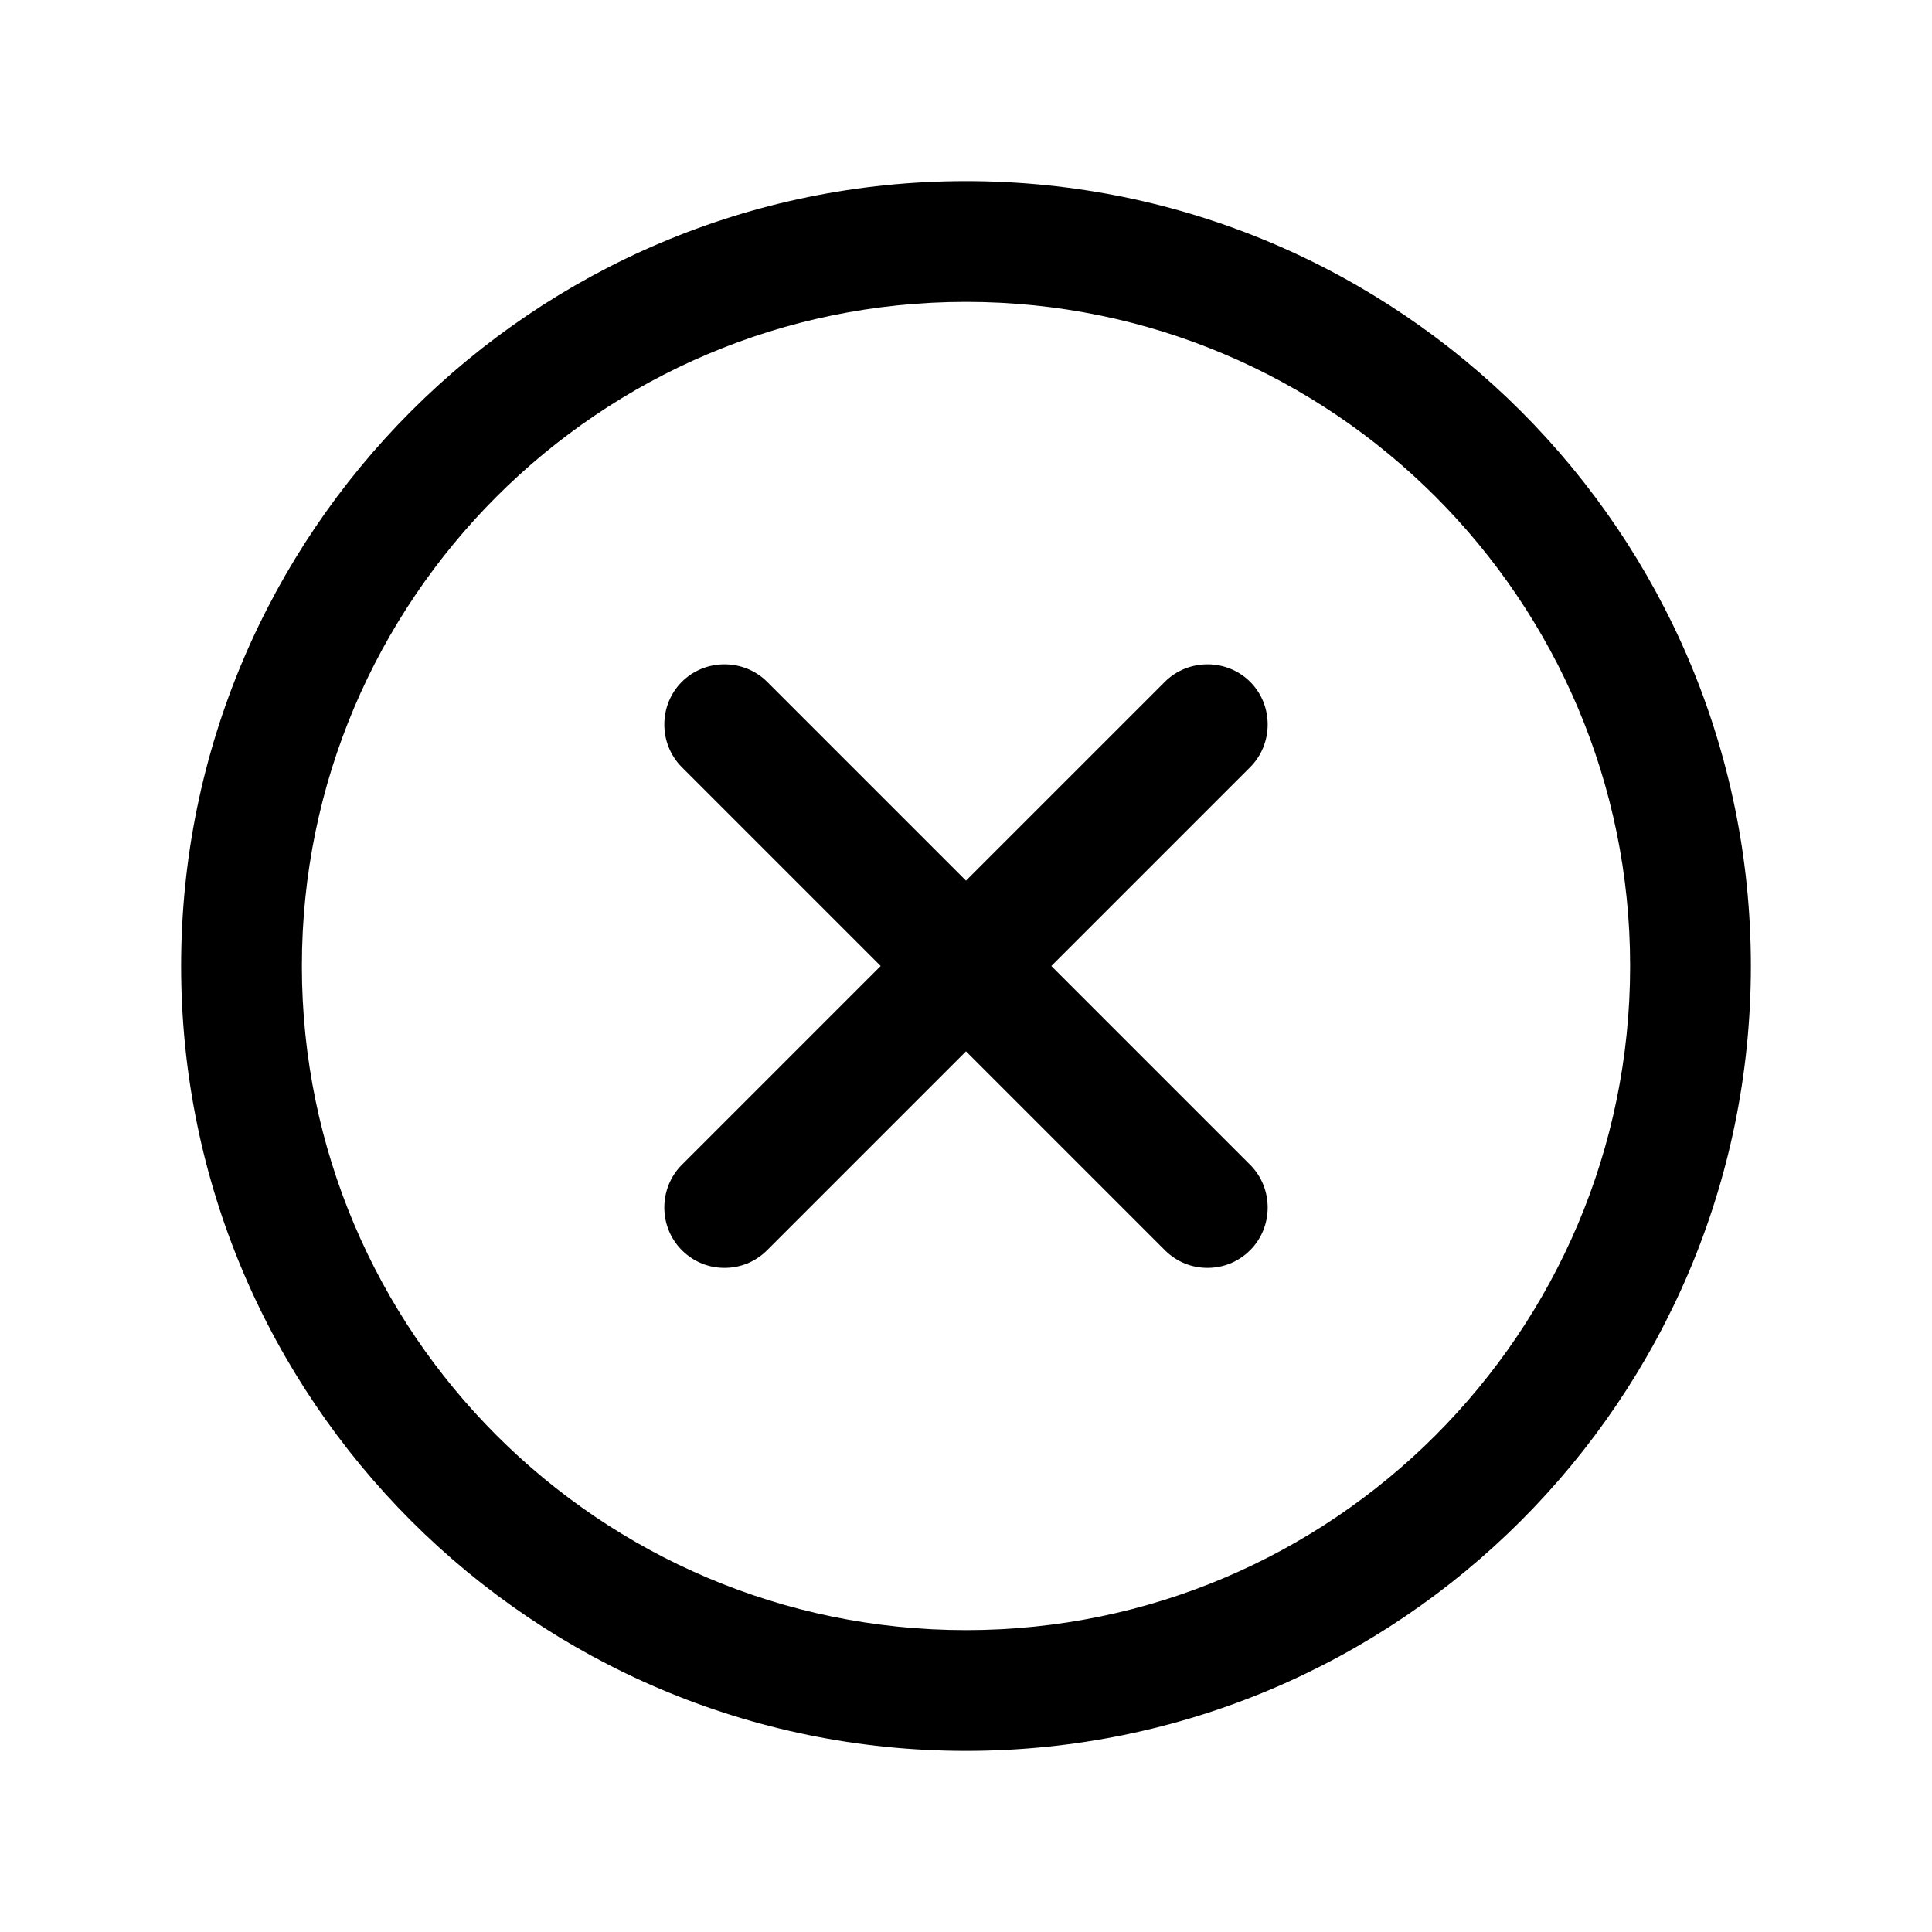
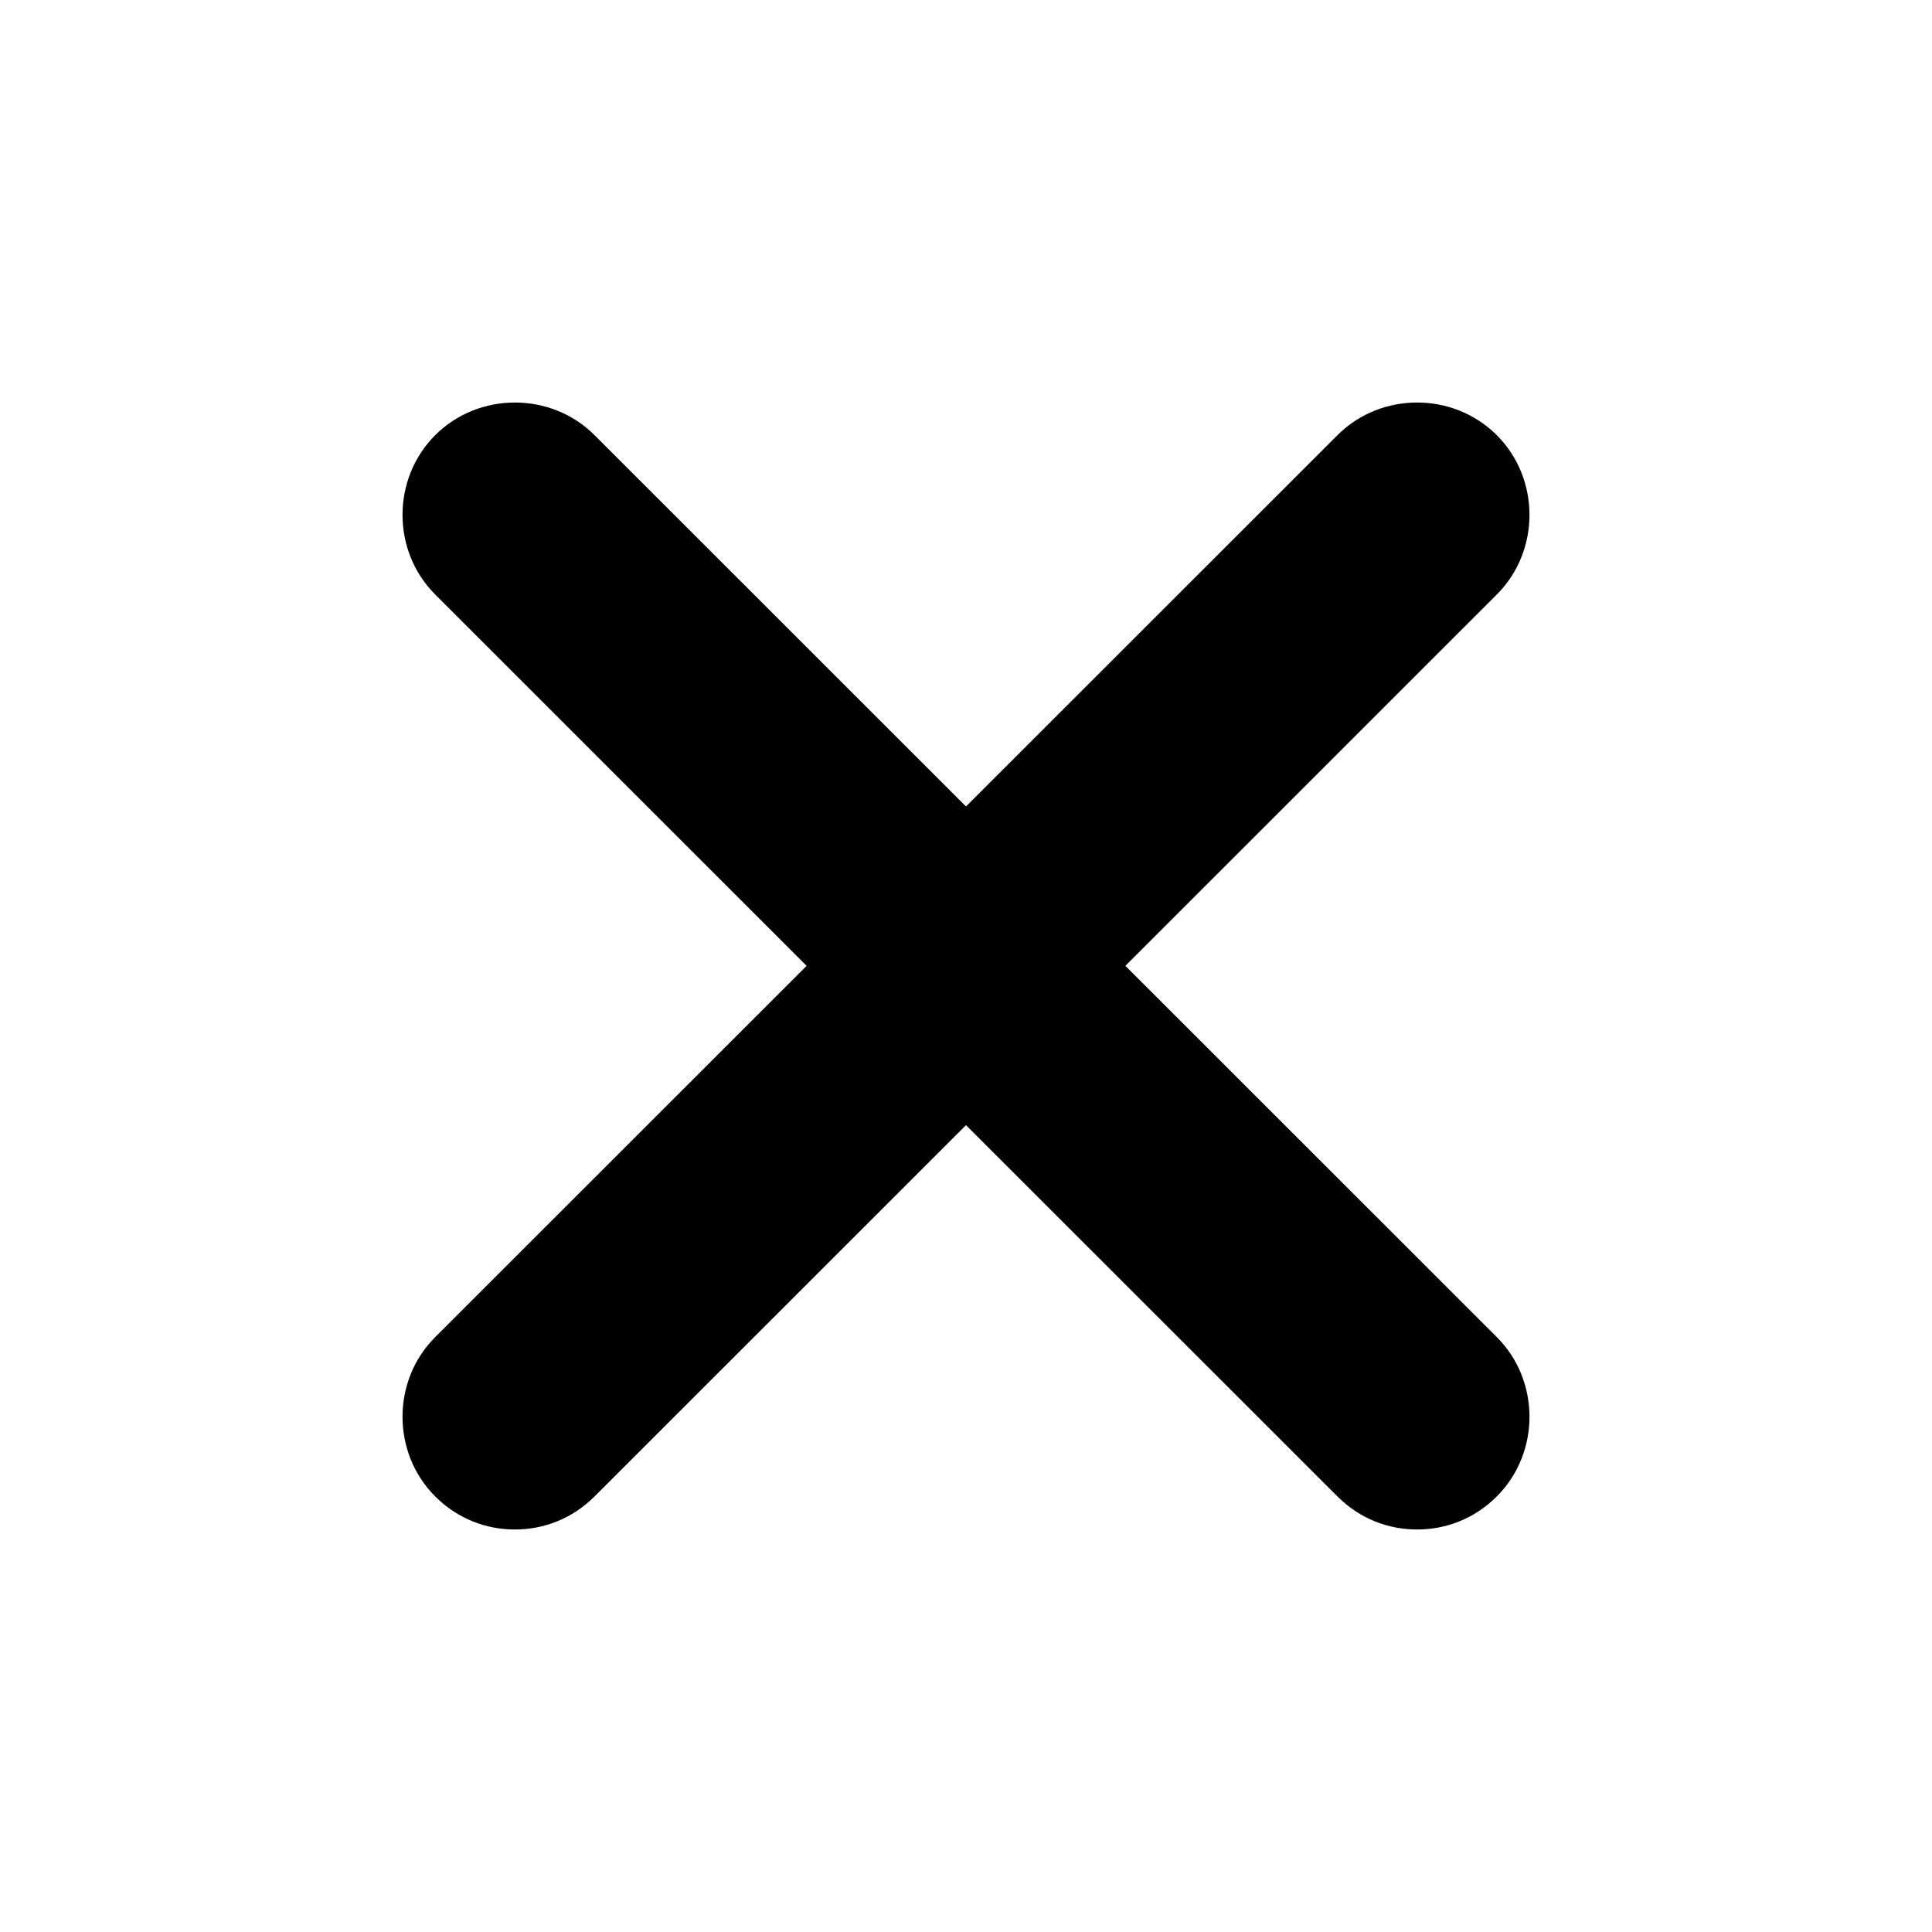
- <svg xmlns="http://www.w3.org/2000/svg" data-name="Layer 1" viewBox="0 0 24 24">
-   <path d="m15.53,8.47c-.29-.29-.77-.29-1.06,0l-2.47,2.47-2.47-2.47c-.29-.29-.77-.29-1.06,0s-.29.77,0,1.06l2.47,2.47-2.47,2.47c-.29.29-.29.77,0,1.06.15.15.34.22.53.22s.38-.07.53-.22l2.47-2.47,2.47,2.47c.15.15.34.22.53.22s.38-.07.53-.22c.29-.29.29-.77,0-1.06l-2.47-2.47,2.47-2.47c.29-.29.29-.77,0-1.06Z" />
-   <path d="m12,2.25C6.62,2.25,2.25,6.62,2.25,12s4.37,9.75,9.75,9.75,9.75-4.37,9.75-9.75S17.38,2.25,12,2.25Zm0,18c-4.55,0-8.25-3.7-8.25-8.25S7.45,3.75,12,3.75s8.25,3.7,8.25,8.25-3.7,8.25-8.25,8.25Z" />
+ <svg xmlns="http://www.w3.org/2000/svg" width="24" height="24" viewBox="0 0 24 24" fill="none">
+   <path d="M18.594 5.406C18.052 4.865 17.155 4.865 16.614 5.406L12 10.018L7.386 5.406C6.845 4.865 5.948 4.865 5.406 5.406C4.865 5.948 4.865 6.844 5.406 7.385L10.02 11.998L5.406 16.61C4.865 17.151 4.865 18.048 5.406 18.589C5.686 18.869 6.041 19 6.396 19C6.751 19 7.106 18.869 7.386 18.589L12 13.977L16.614 18.589C16.894 18.869 17.249 19 17.604 19C17.959 19 18.314 18.869 18.594 18.589C19.135 18.048 19.135 17.151 18.594 16.61L13.98 11.998L18.594 7.385C19.135 6.844 19.135 5.948 18.594 5.406Z" fill="black" />
</svg>
